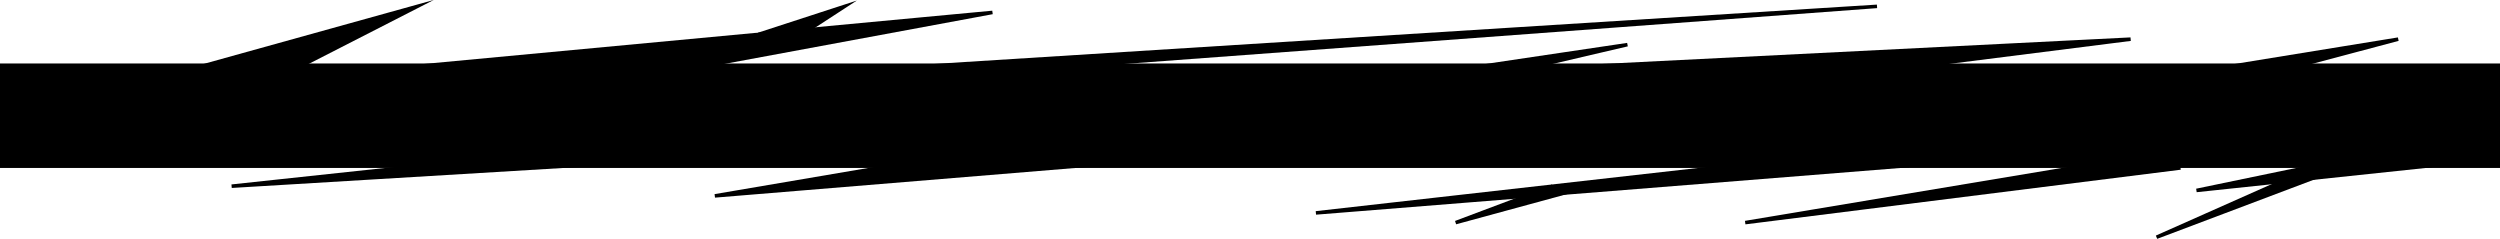
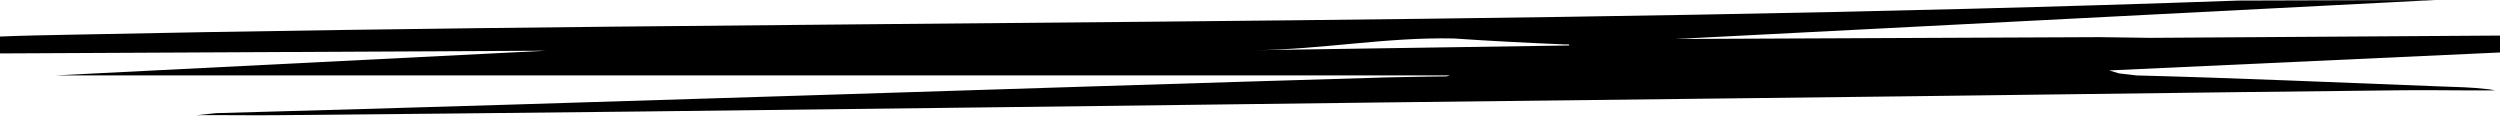
- <svg xmlns="http://www.w3.org/2000/svg" id="Calque_1" data-name="Calque 1" viewBox="0 0 707.34 67.58">
-   <defs>
-     <style>
-       .cls-1 {
-         stroke: #000;
-         stroke-miterlimit: 10;
-       }
-     </style>
-   </defs>
-   <g>
-     <rect x=".5" y="18.46" width="706.34" height="28.56" />
-     <path d="M706.34,18.96v27.56H1v-27.56h705.34M707.34,17.96H0v29.56h707.34v-29.56h0Z" />
-   </g>
-   <polyline class="cls-1" points="236.16 20.36 531.07 1.8 280.79 20.36" />
-   <polyline class="cls-1" points="418.08 20.36 602.82 11.08 518.64 21.74" />
-   <polyline class="cls-1" points="621.47 20.36 678.53 11.08 638.42 21.74" />
-   <polyline class="cls-1" points="101.13 20.36 280.79 3.52 182.49 21.74" />
-   <polyline class="cls-1" points="408.47 20.36 460.45 12.63 421.47 21.74" />
-   <path class="cls-1" d="M176.27,40.99c-2.26,0-110.73,11.69-110.73,11.69l125.42-7.56" />
-   <polyline class="cls-1" points="272.88 43.39 202.26 55.42 331.64 44.77" />
-   <polyline class="cls-1" points="521.47 43.39 372.32 60.24 432.55 55.42 540.11 46.83" />
-   <polyline class="cls-1" points="439.28 52.67 411.86 62.98 449.72 52.67" />
-   <polyline class="cls-1" points="602.82 44.77 493.79 62.98 616.95 47.52" />
-   <polyline class="cls-1" points="214.61 9.73 238.98 1.8 226.79 9.73" />
-   <polyline class="cls-1" points="46.33 21.74 118.08 1.8 79.1 21.74" />
-   <polyline class="cls-1" points="683.62 40.99 621.47 53.88 688.14 46.83" />
-   <polyline class="cls-1" points="650 49.41 610.17 67.11 657.06 49.41" />
+ <svg xmlns="http://www.w3.org/2000/svg" id="Calque_1" data-name="Calque 1" viewBox="0 0 700 32.28">
+   <path d="M593.33,20.55l4.89.57c28.24.72,56.4,1.99,84.57,3.06,5.46.21,8.81.2,14.19.83.55.07,1.03.16,1.76.29-9.01.09-16.74-.12-25.75-.03-61.5.65-122.98,1.55-184.55,2.23-137.22,1.5-274.41,3.55-411.63,4.76-7.24.06-14.48-.07-21.71-.01l5.45-.57c109.43-2.99,218.81-6.8,328.21-10.02,5.41-.16,16.26-.27,16.26-.27l.98-.28H15.61l137.32-6.91L0,14.96v-4.73c6.58-.28,13.37-.38,19.96-.52C222.26,5.51,424.6,7.39,626.71.16l55.19-.16-212.69,10.92,118.56-.52,14.27.2,97.97-.64v4.73l-109.46,5.03M439.38,12.73c.06-.49-.63-.26-.98-.28-10.46-.44-20.96-.96-31.35-1.68-19.01-.4-36.82,3.09-55.84,3.29M307.48,12.74" />
</svg>
